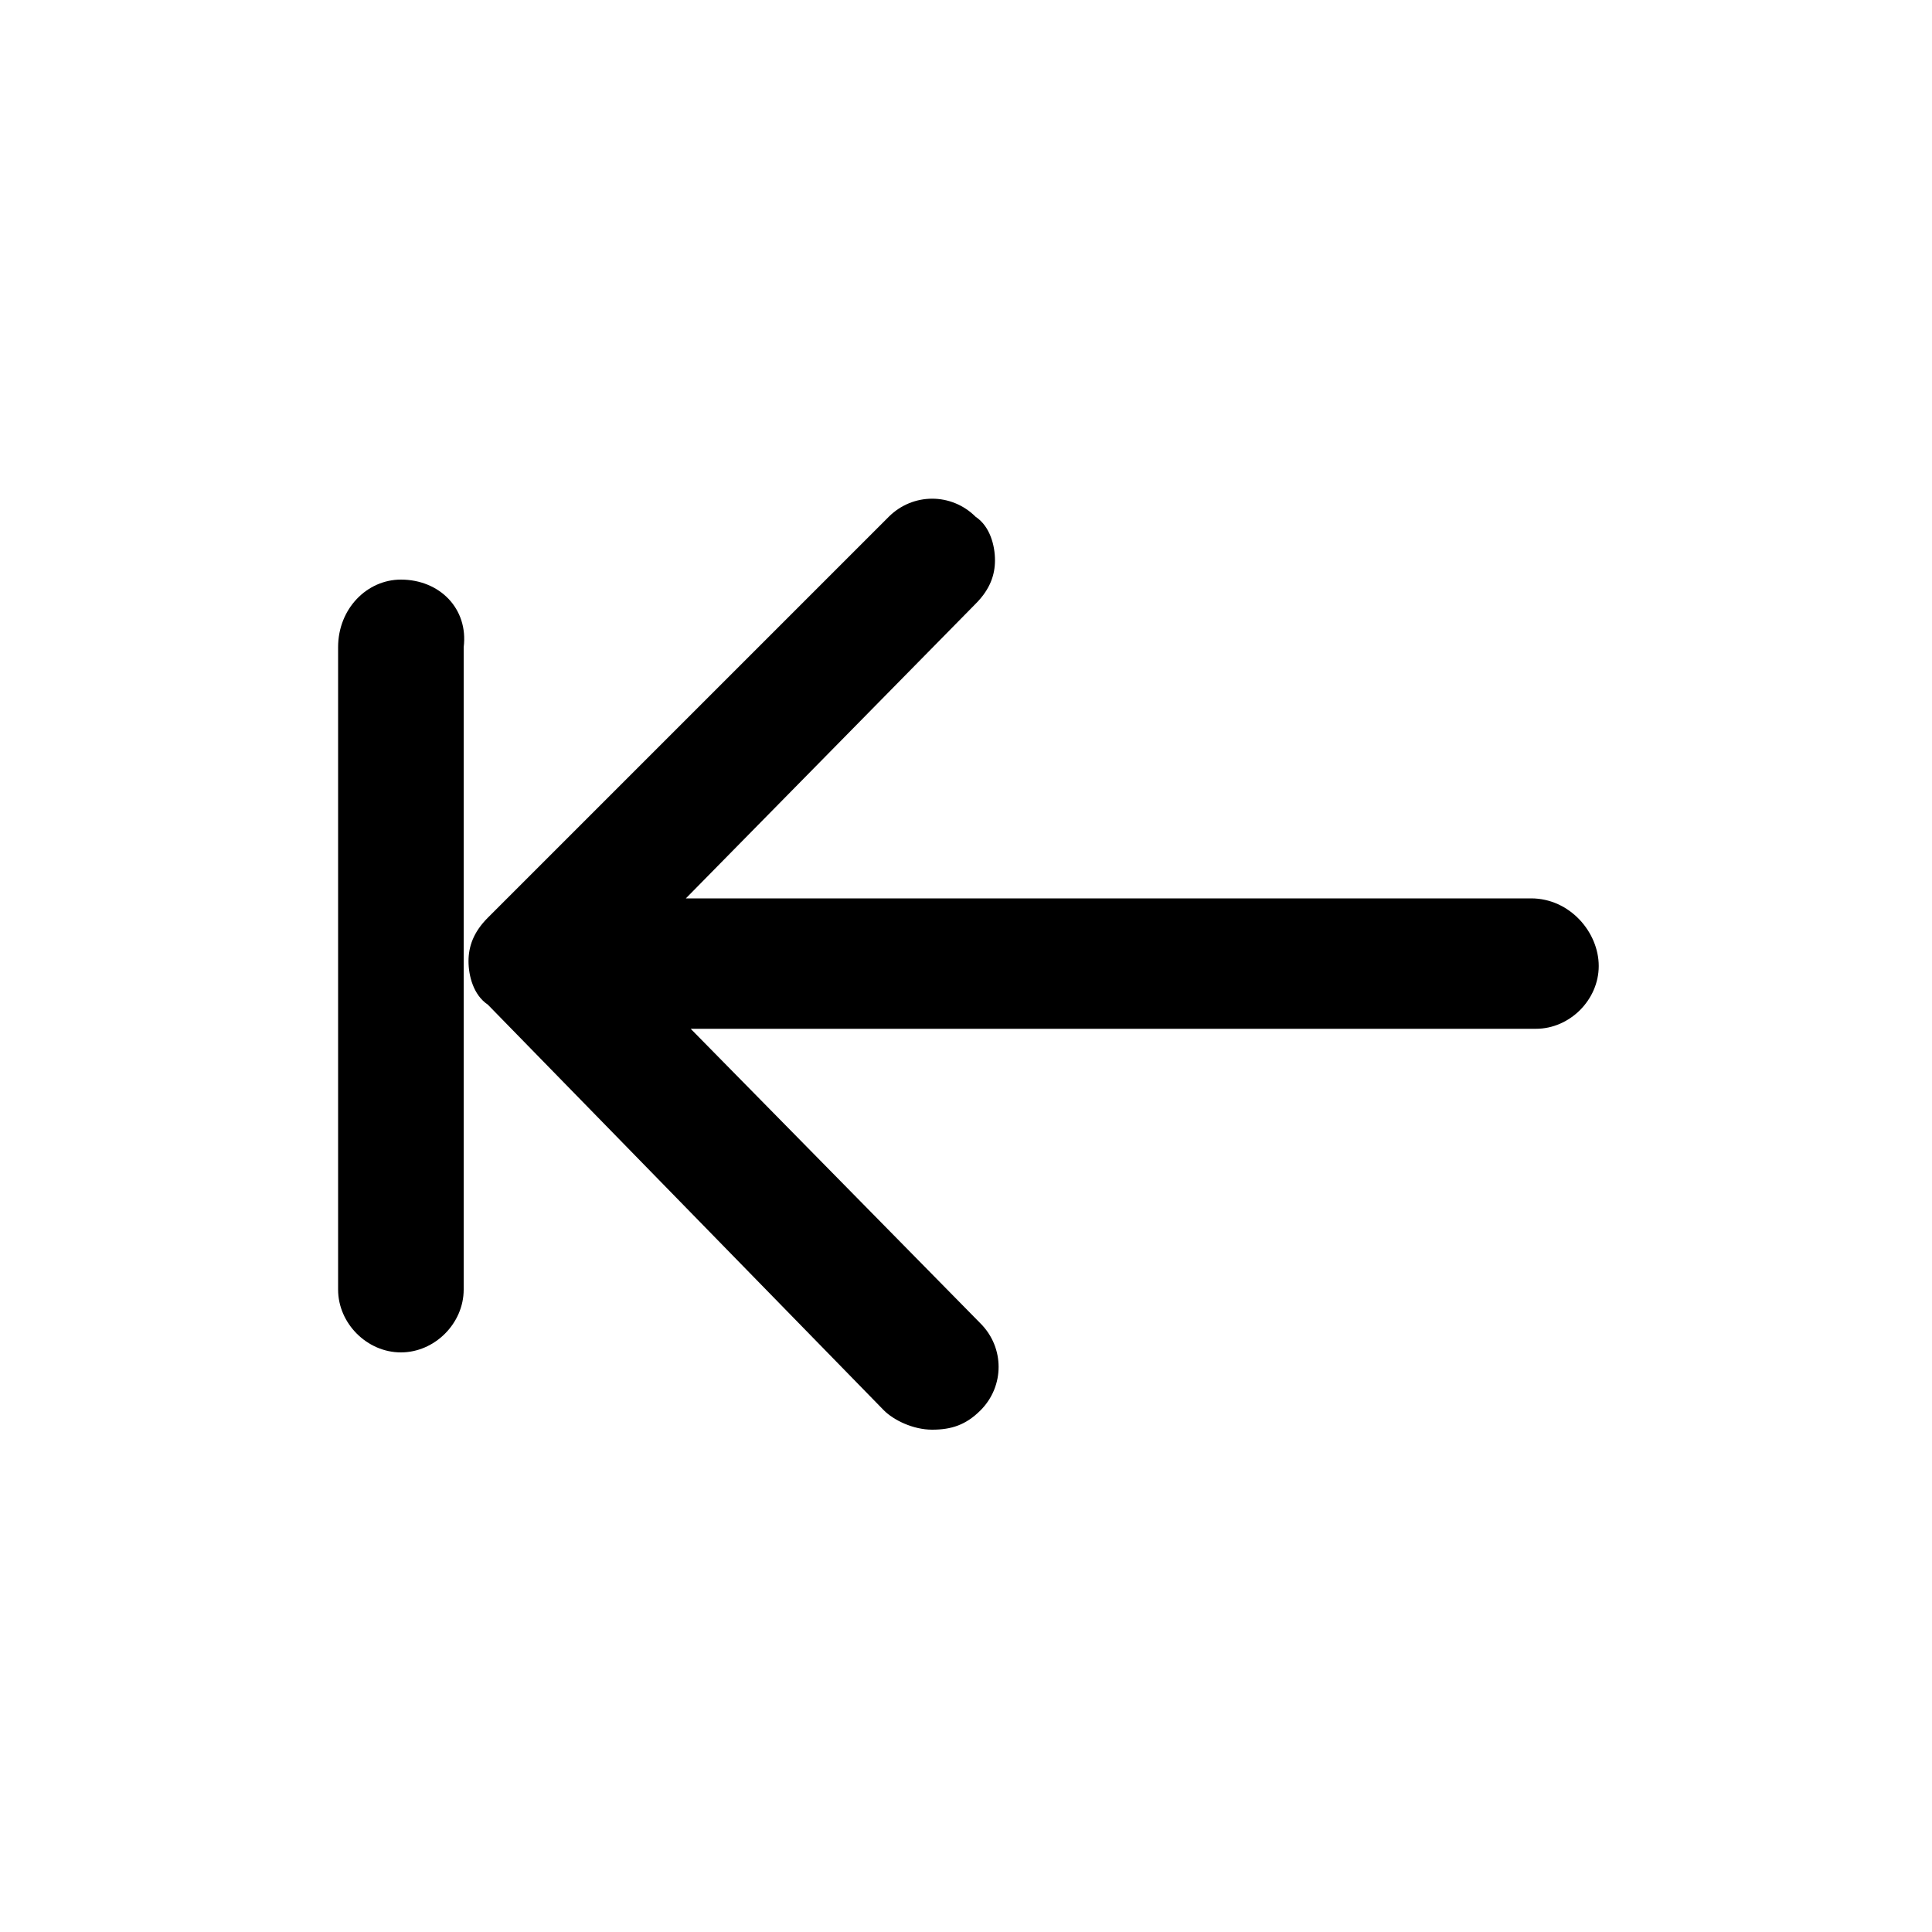
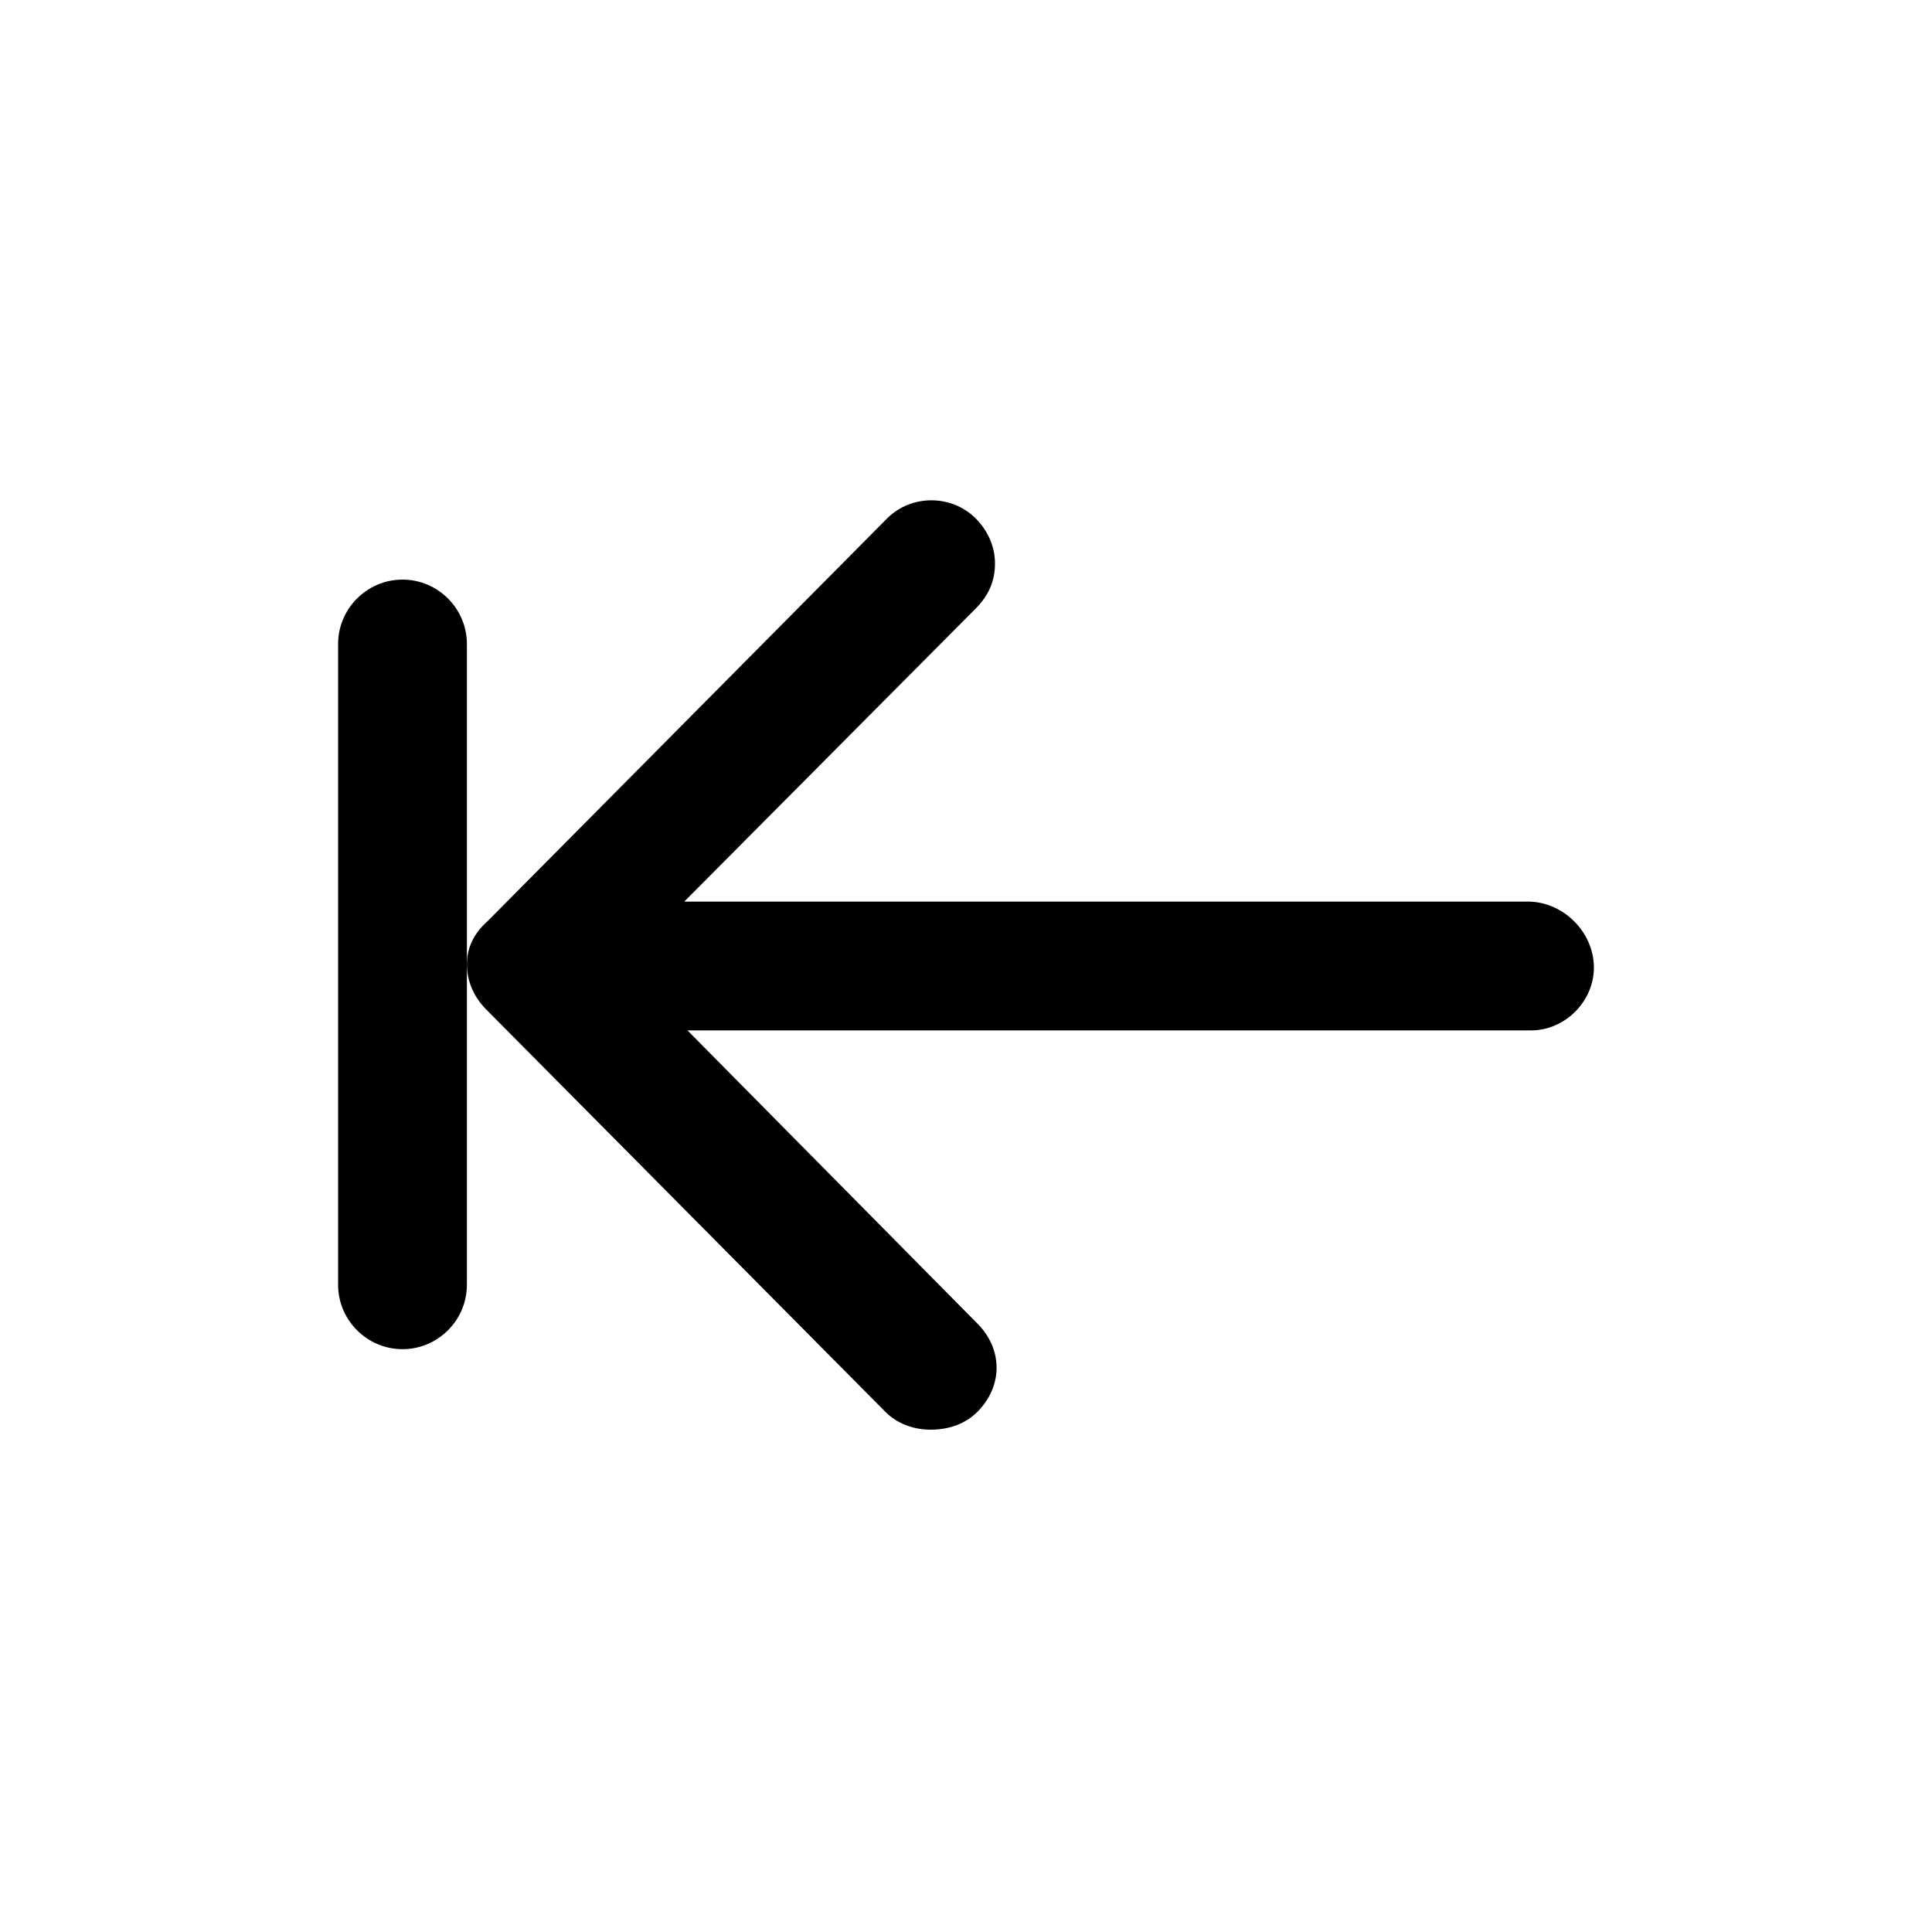
- <svg xmlns="http://www.w3.org/2000/svg" version="1.1" x="0px" y="0px" viewBox="0 0 40 40" style="enable-background:new 0 0 40 40;" xml:space="preserve">
-   <g id="BG">
- </g>
-   <g id="go-first">
-     <g>
-       <path d="M18.3,29.2c0.2,0.2,0.6,0.4,1,0.4s0.7-0.1,1-0.4c0.5-0.5,0.5-1.3,0-1.8l-6-6.1h17.5c0.7,0,1.3-0.6,1.3-1.3    c0-0.7-0.6-1.4-1.4-1.4H14.2l6-6.1c0.3-0.3,0.4-0.6,0.4-0.9c0-0.3-0.1-0.7-0.4-0.9c-0.5-0.5-1.3-0.5-1.8,0l-8.3,8.3    c-0.3,0.3-0.4,0.6-0.4,0.9s0.1,0.7,0.4,0.9L18.3,29.2z" />
-       <path d="M8.3,12C7.6,12,7,12.6,7,13.4v13.3C7,27.4,7.6,28,8.3,28s1.3-0.6,1.3-1.3V20v-6.6C9.7,12.6,9.1,12,8.3,12z" />
-     </g>
+ <svg xmlns="http://www.w3.org/2000/svg" version="1.1" id="go-first" x="0px" y="0px" viewBox="0 0 120 120" style="enable-background:new 0 0 120 120;" xml:space="preserve">
+   <style type="text/css">
+ 	.st0{fill:none;}
+ </style>
+   <rect id="BG" y="0" class="st0" width="120" height="120" />
+   <g>
+     <path d="M55,87.7c0.7,0.7,1.7,1.1,2.8,1.1c1.2,0,2.2-0.4,2.9-1.1c1.6-1.6,1.6-3.9,0-5.5L42.7,64h52.4c2.1,0,3.9-1.8,3.9-3.9   c0-2.2-1.9-4.1-4.1-4.1H42.5l18.1-18.2c0.8-0.8,1.2-1.7,1.2-2.8c0-1-0.4-2-1.2-2.8c-1.5-1.5-4-1.5-5.5,0l-24.8,25   C29.4,58,29,58.9,29,59.9c0,1,0.4,2,1.2,2.8L55,87.7L55,87.7z" />
+     <path d="M25,36c-2.2,0-4,1.8-4,4v39.8c0,2.2,1.8,4,4,4s4-1.8,4-4V40C29,37.8,27.2,36,25,36z" />
  </g>
</svg>
